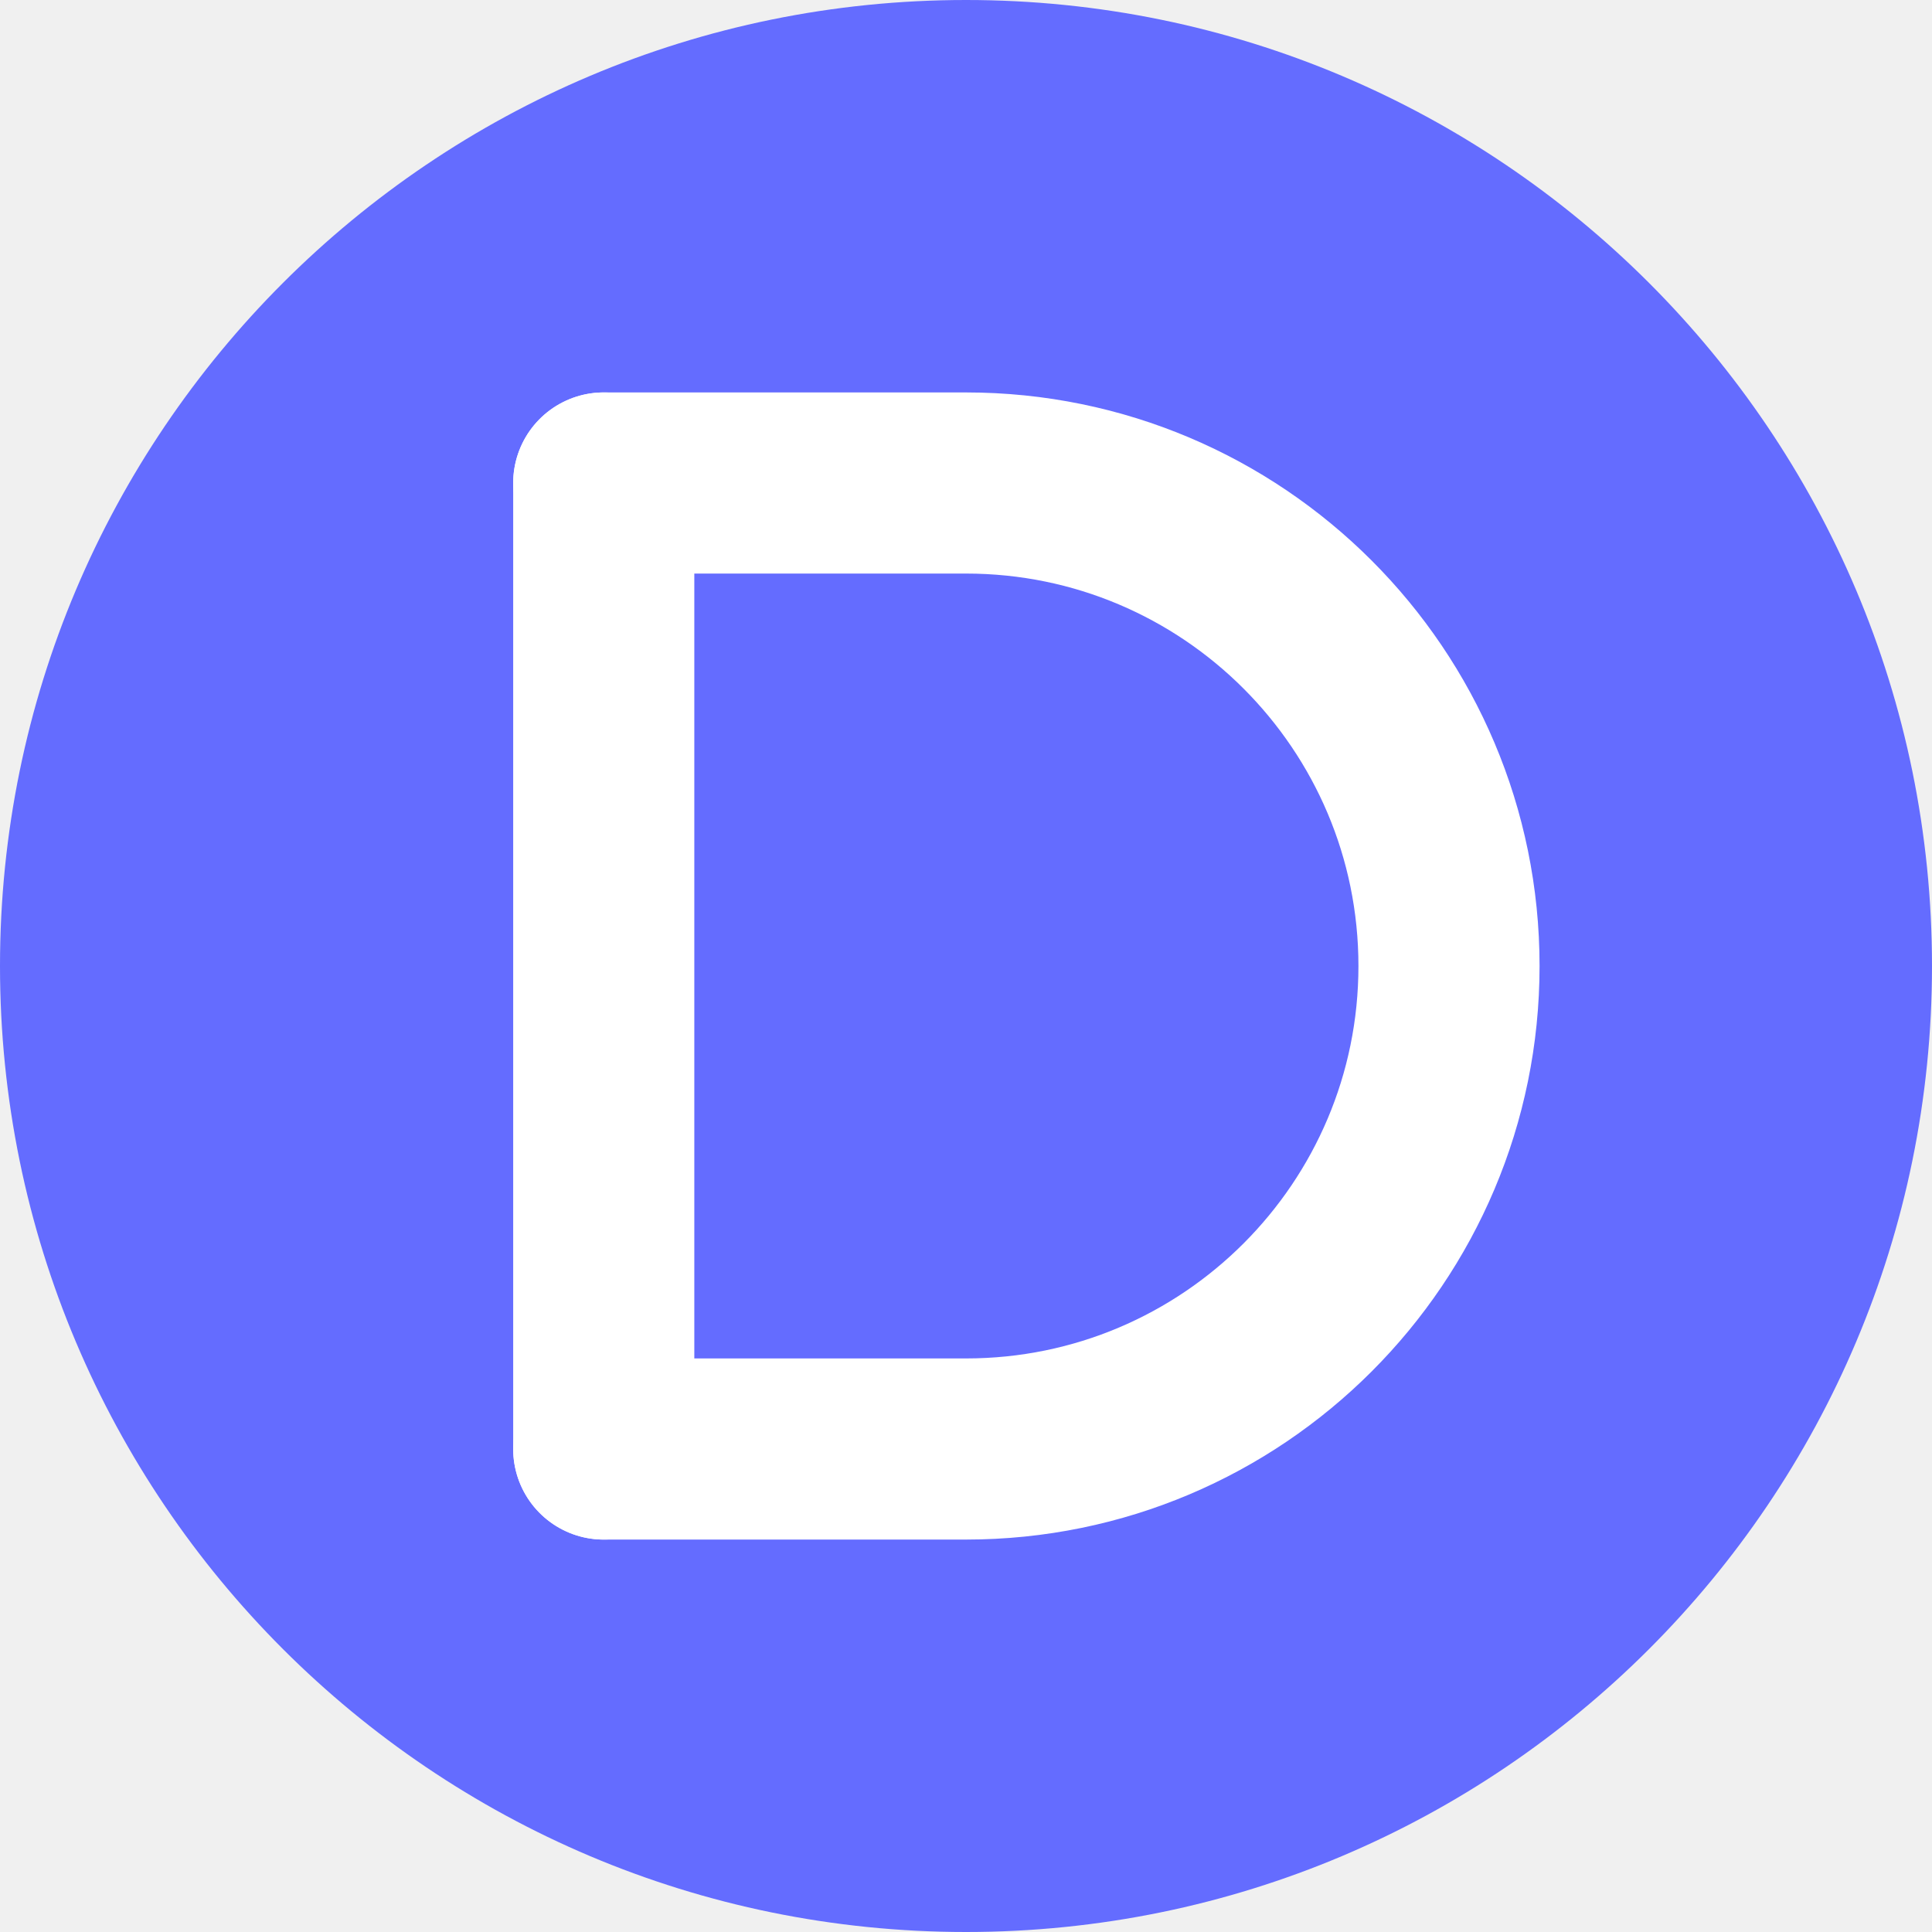
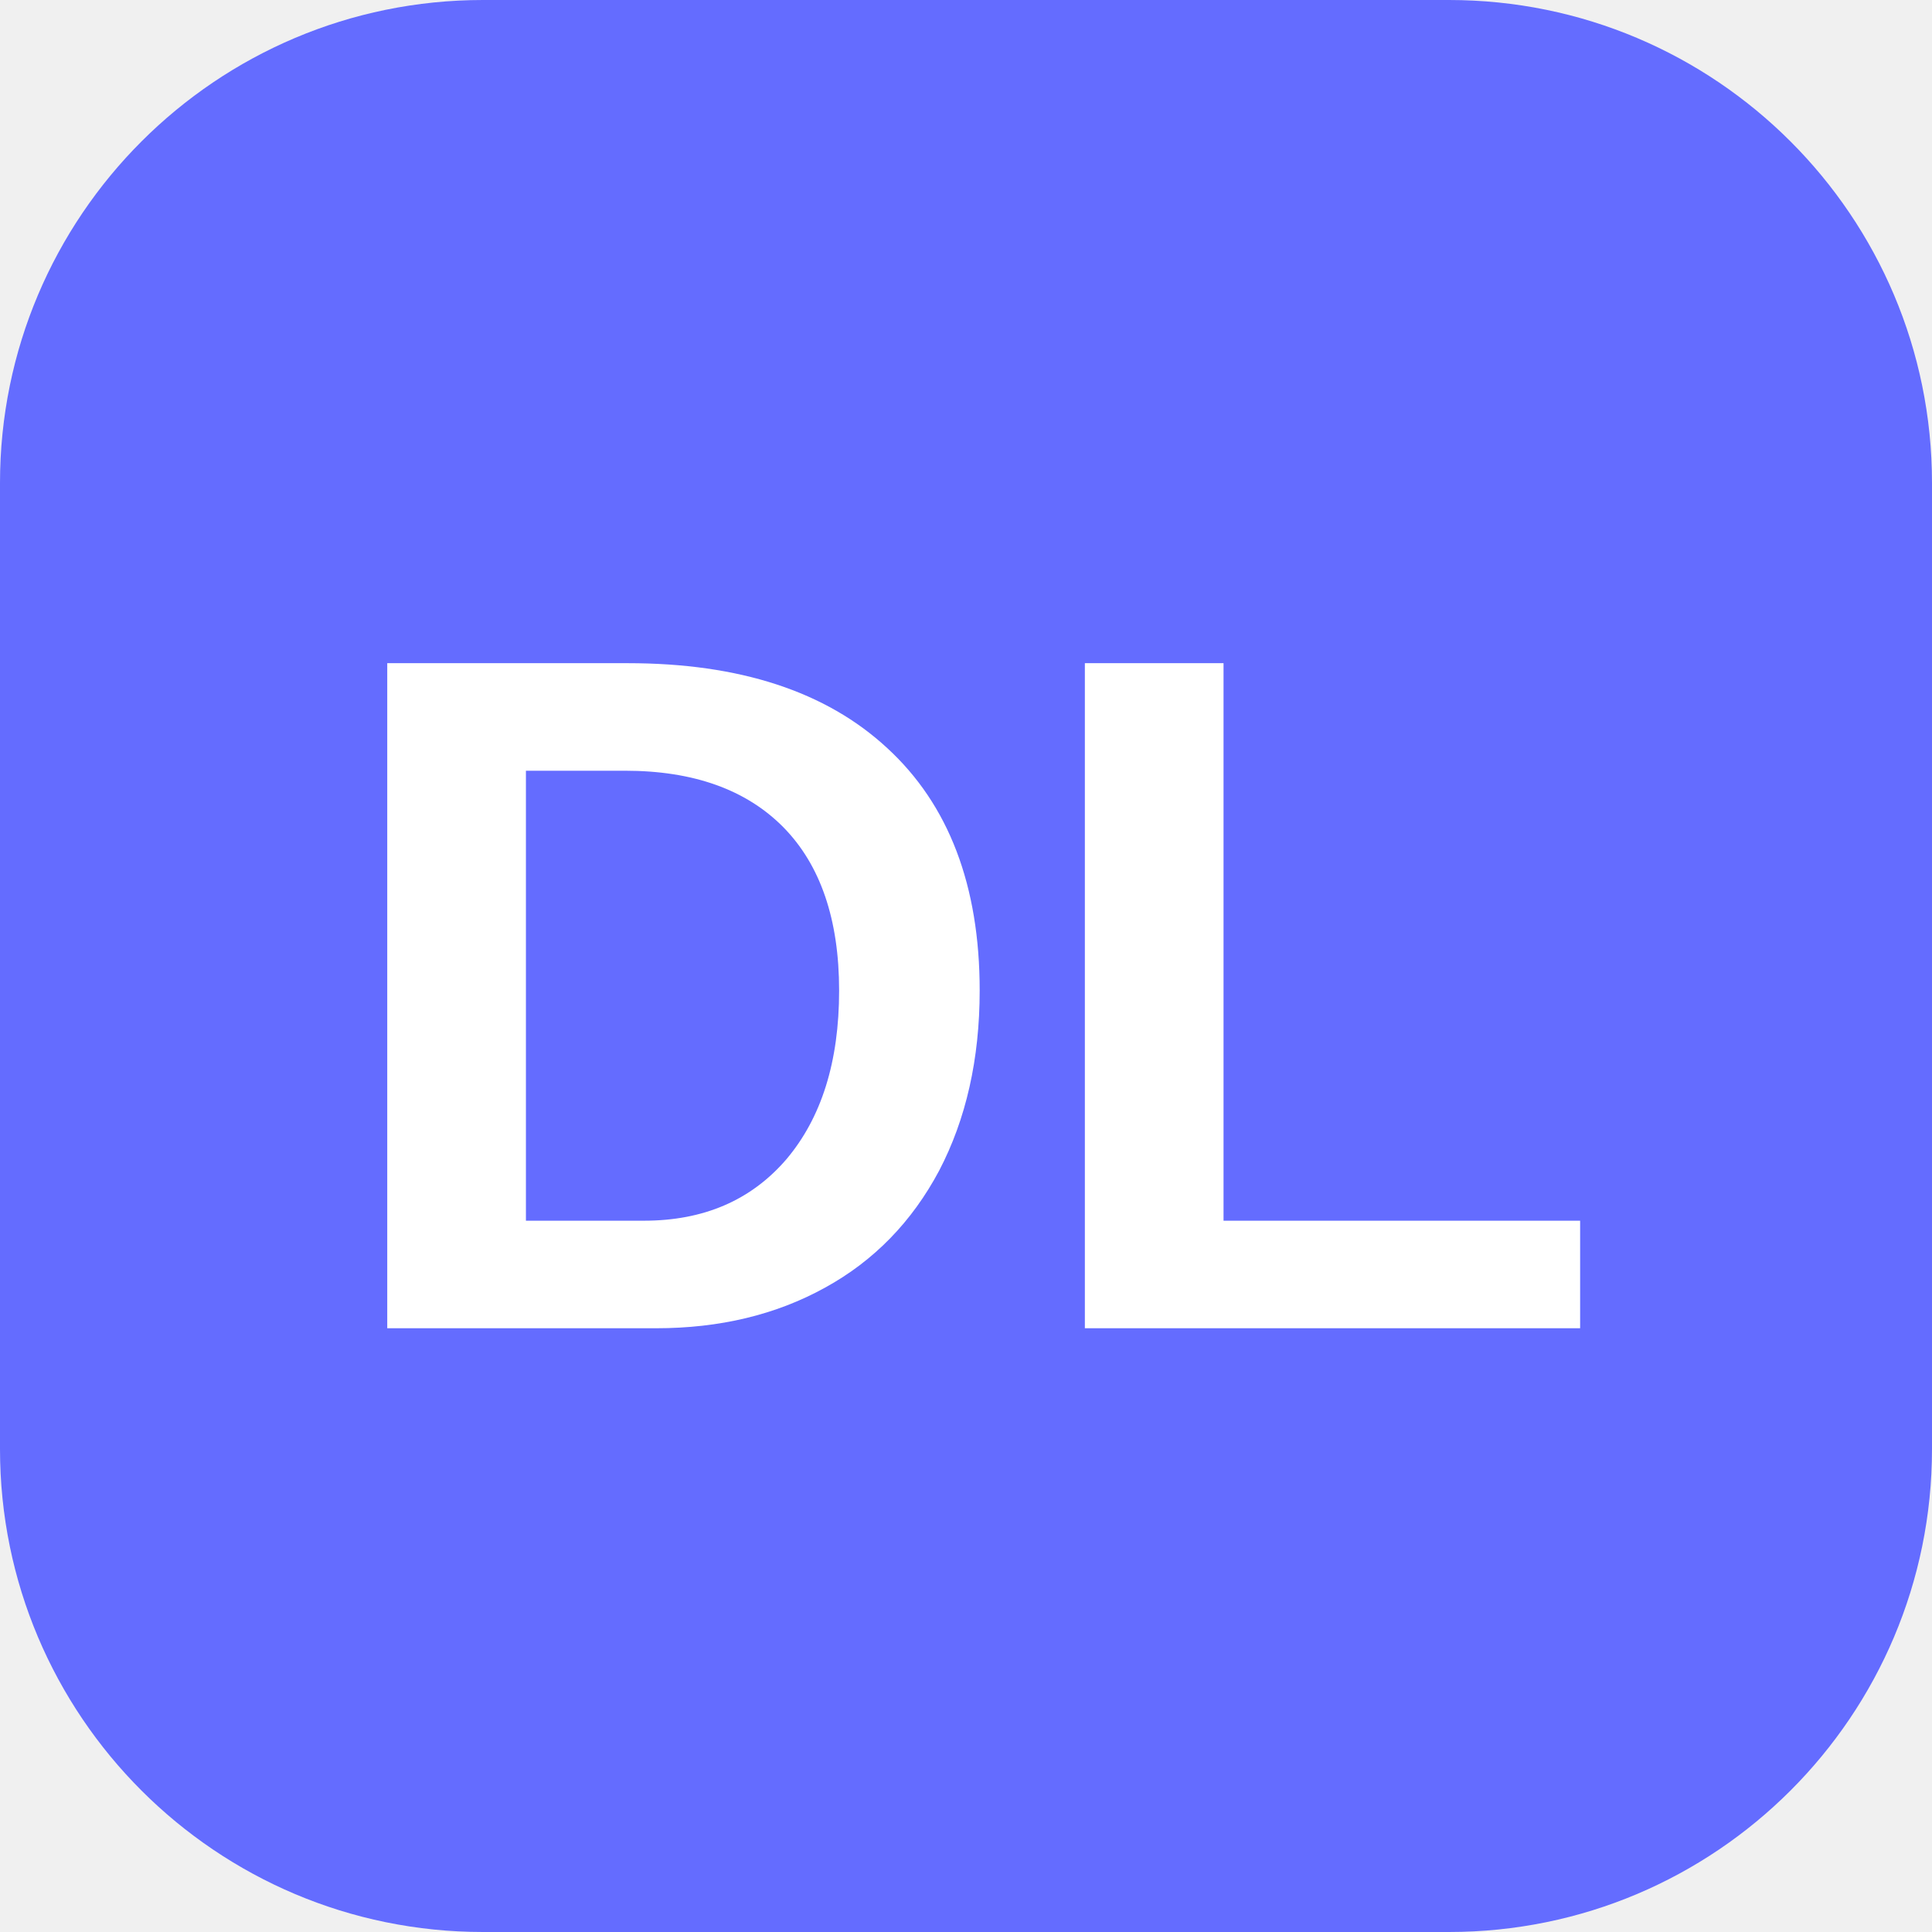
<svg xmlns="http://www.w3.org/2000/svg" width="32" height="32" viewBox="0 0 32 32" fill="none">
-   <rect width="32" height="32" rx="16" fill="#646cff" />
-   <path d="M10 8V24" stroke="white" stroke-width="3" stroke-linecap="round" />
-   <path d="M10 8H16C20.418 8 24 11.582 24 16C24 20.418 20.418 24 16 24H10" stroke="white" stroke-width="3" stroke-linecap="round" />
+   <rect width="32" height="32" rx="8" fill="#646cff" />
+   <text x="16" y="22" font-family="Arial, sans-serif" font-size="16" font-weight="bold" fill="white" text-anchor="middle">DL</text>
</svg>
